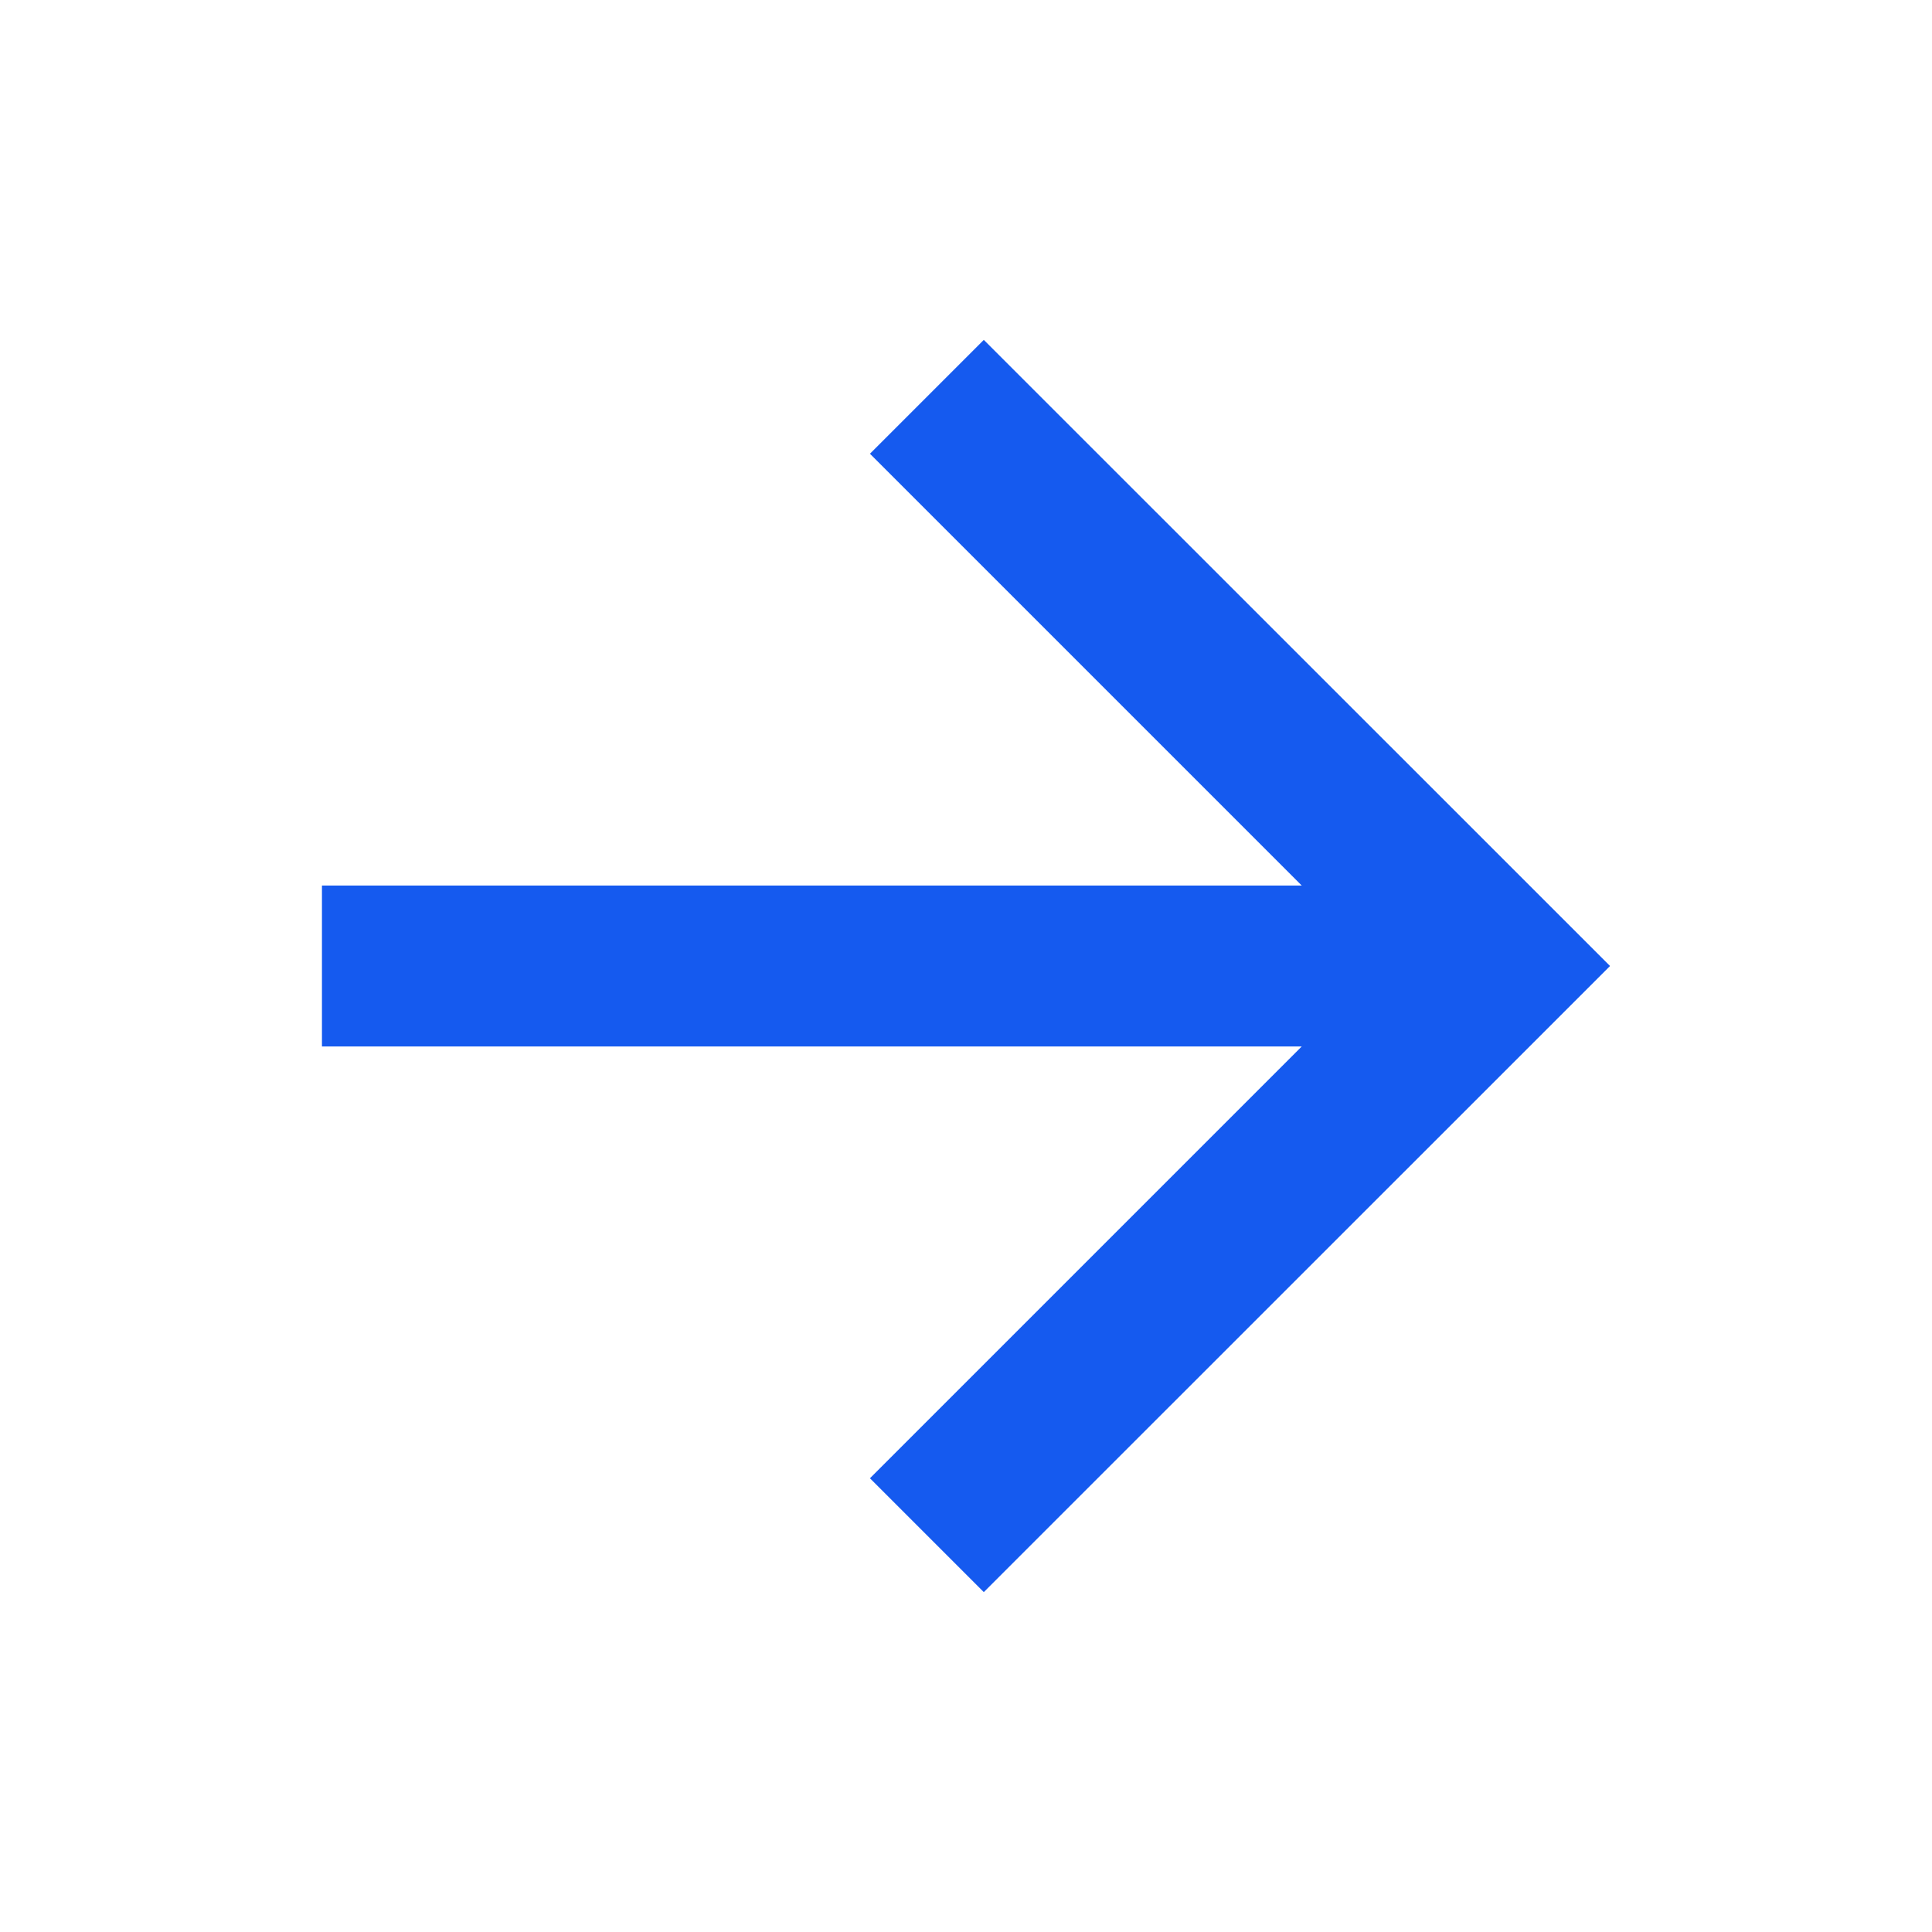
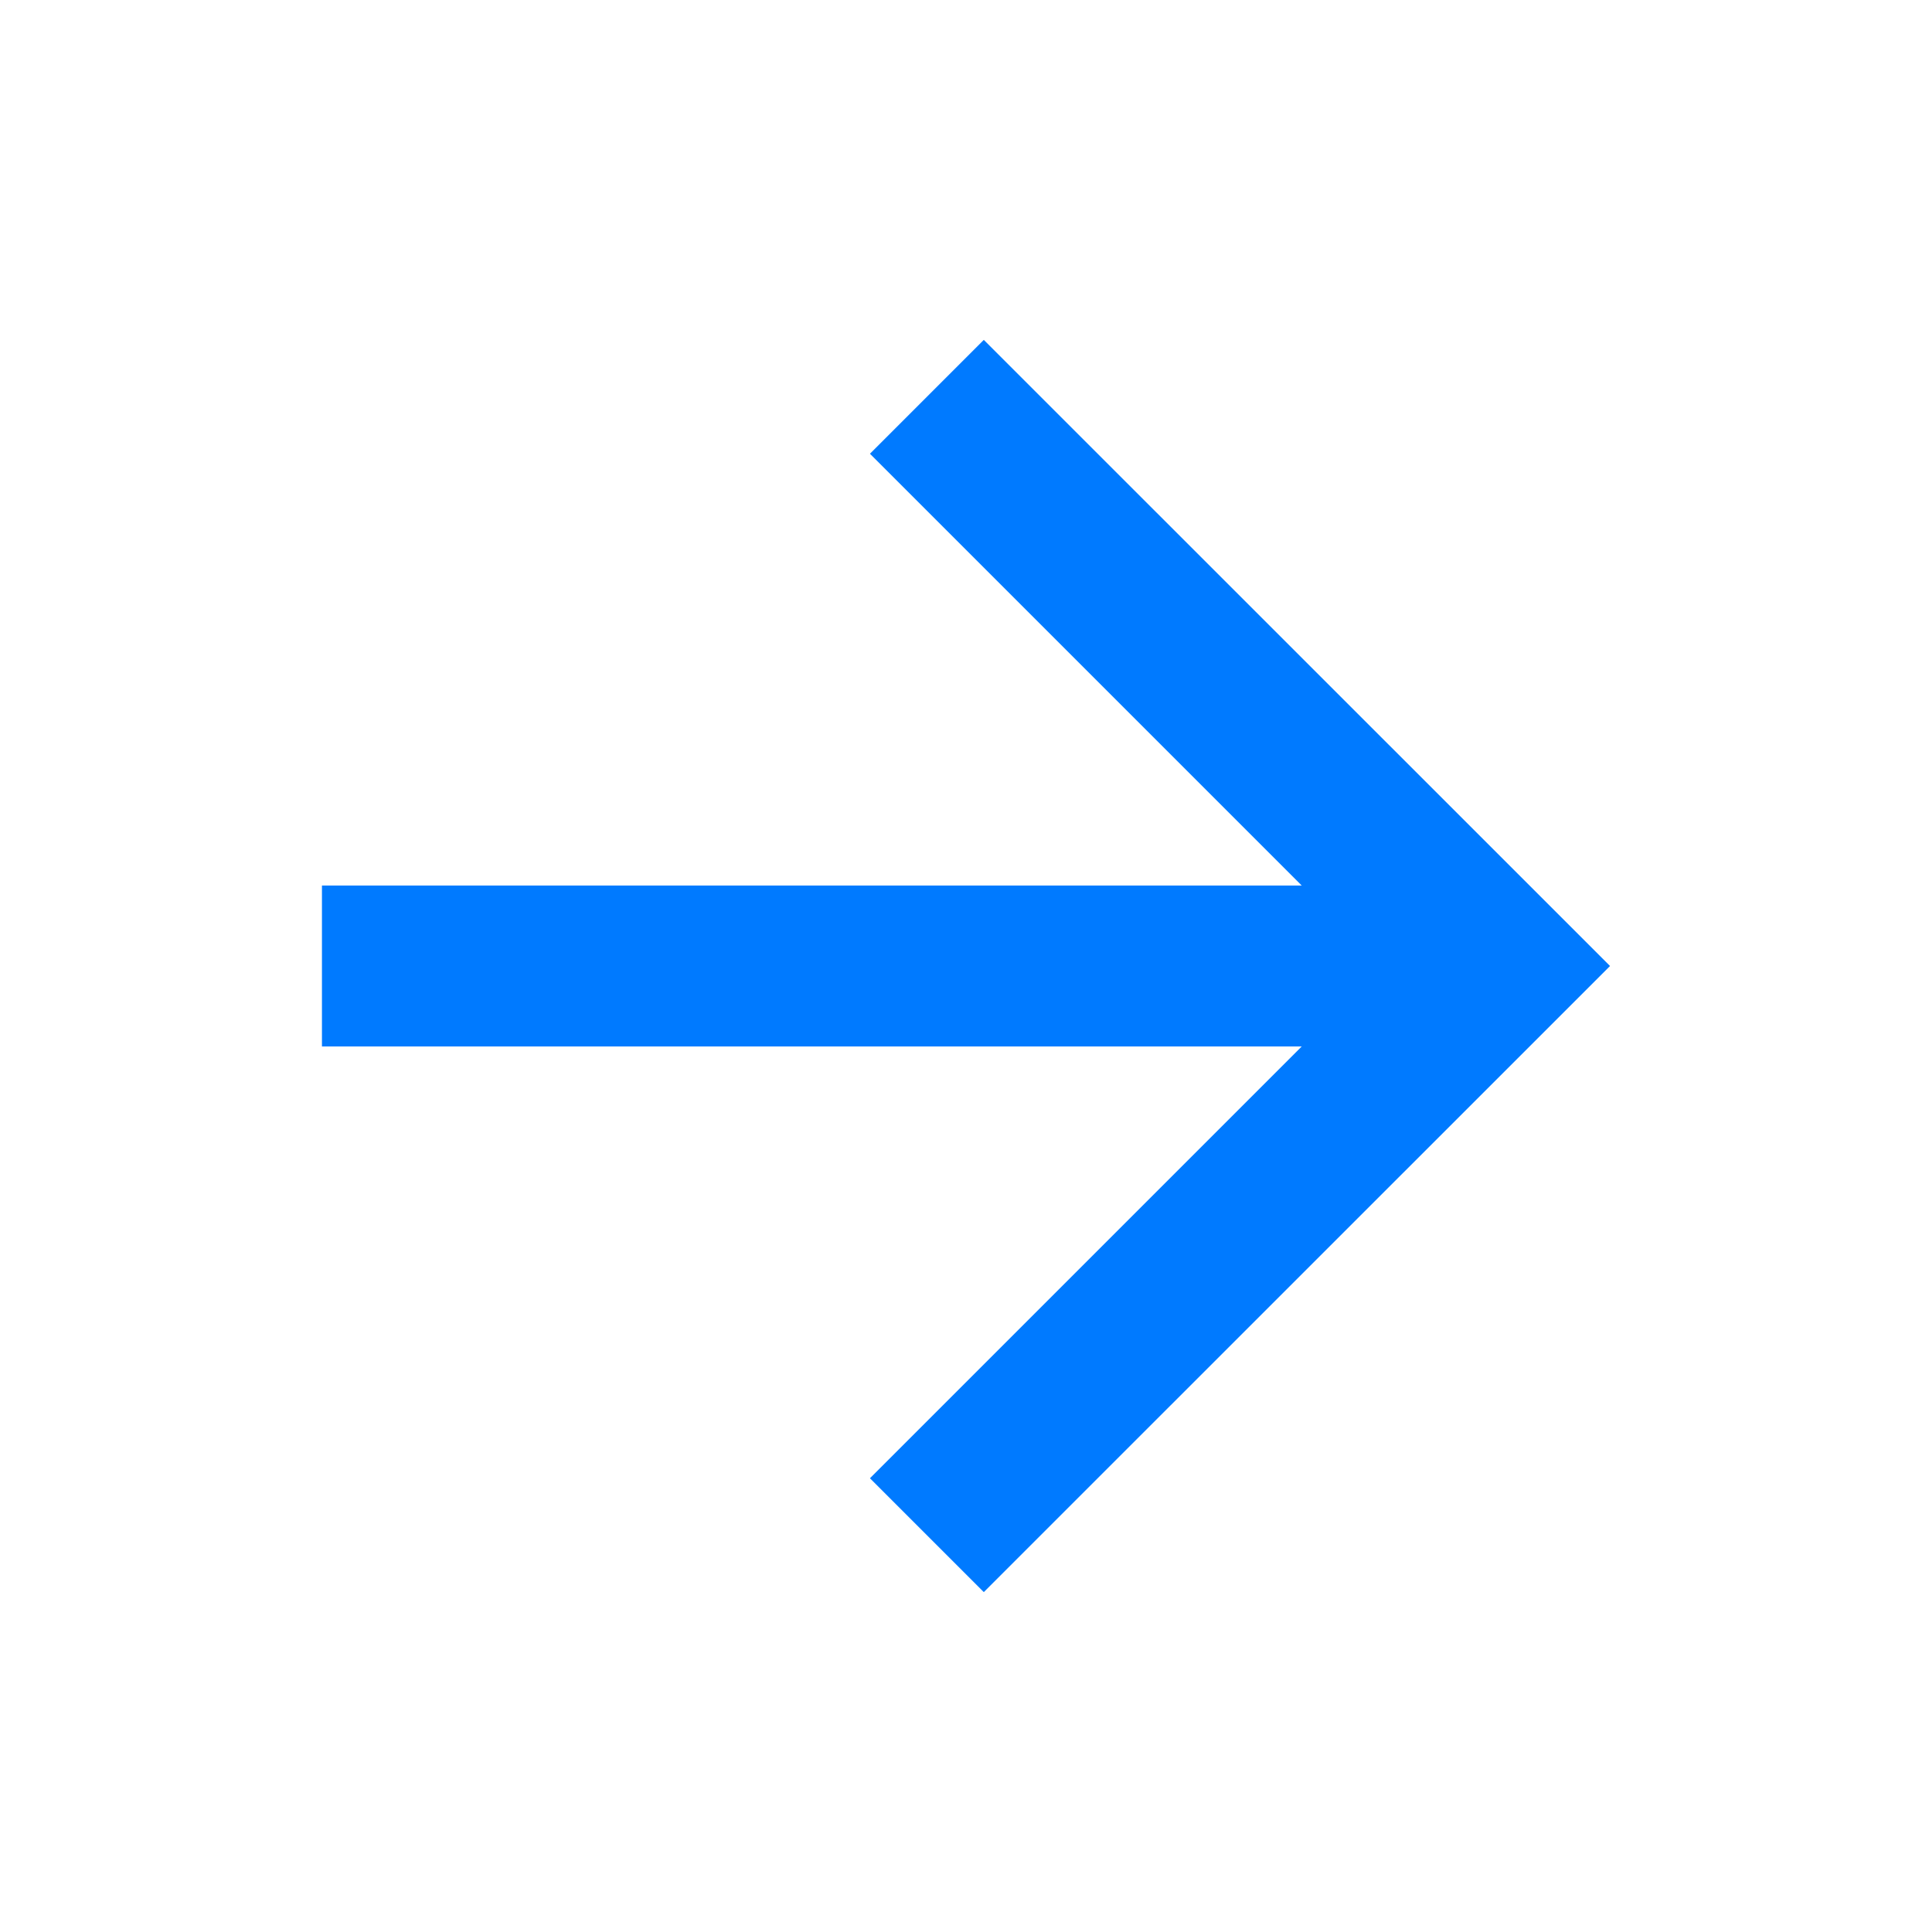
<svg xmlns="http://www.w3.org/2000/svg" width="14" height="14" viewBox="0 0 14 14" fill="none">
-   <path d="M9.433 6.417L6.304 3.288L7.129 2.463L11.667 7L7.129 11.537L6.304 10.712L9.433 7.583H2.333V6.417H9.433Z" fill="#155AEF" />
+   <path d="M9.433 6.417L6.304 3.288L7.129 2.463L11.667 7L7.129 11.537L6.304 10.712L9.433 7.583H2.333V6.417H9.433Z" fill="#007AFF" />
</svg>
